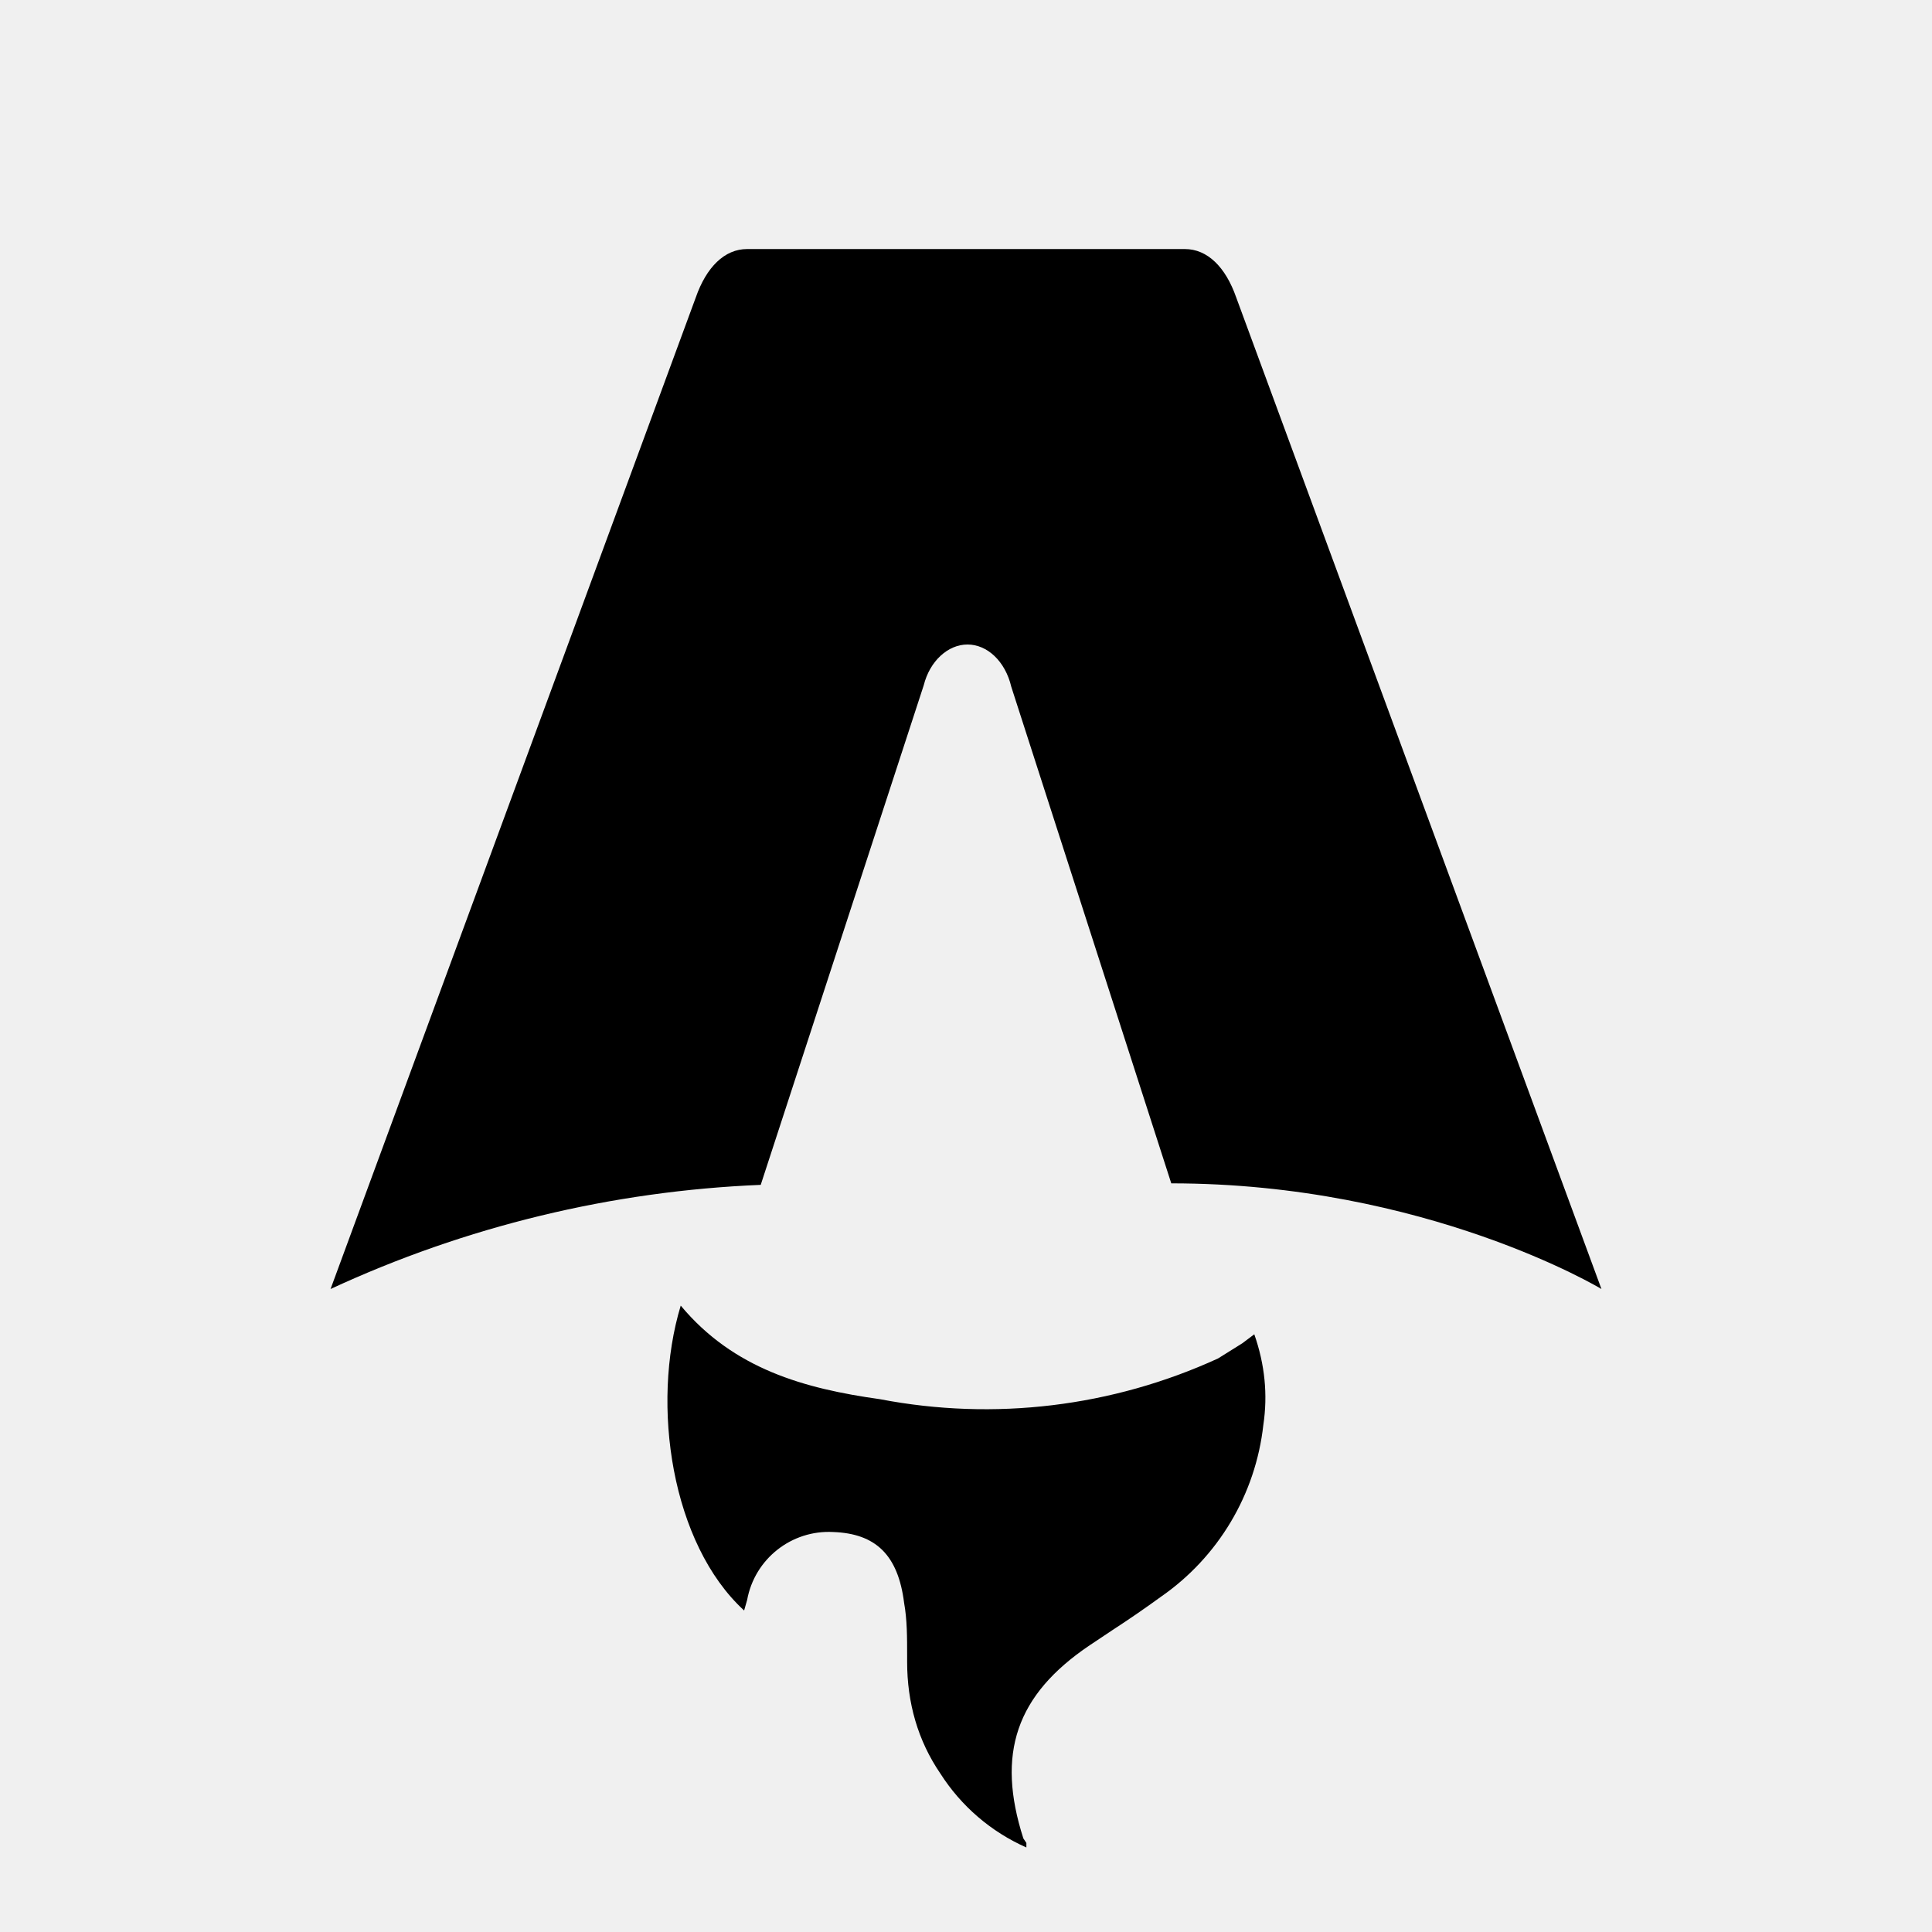
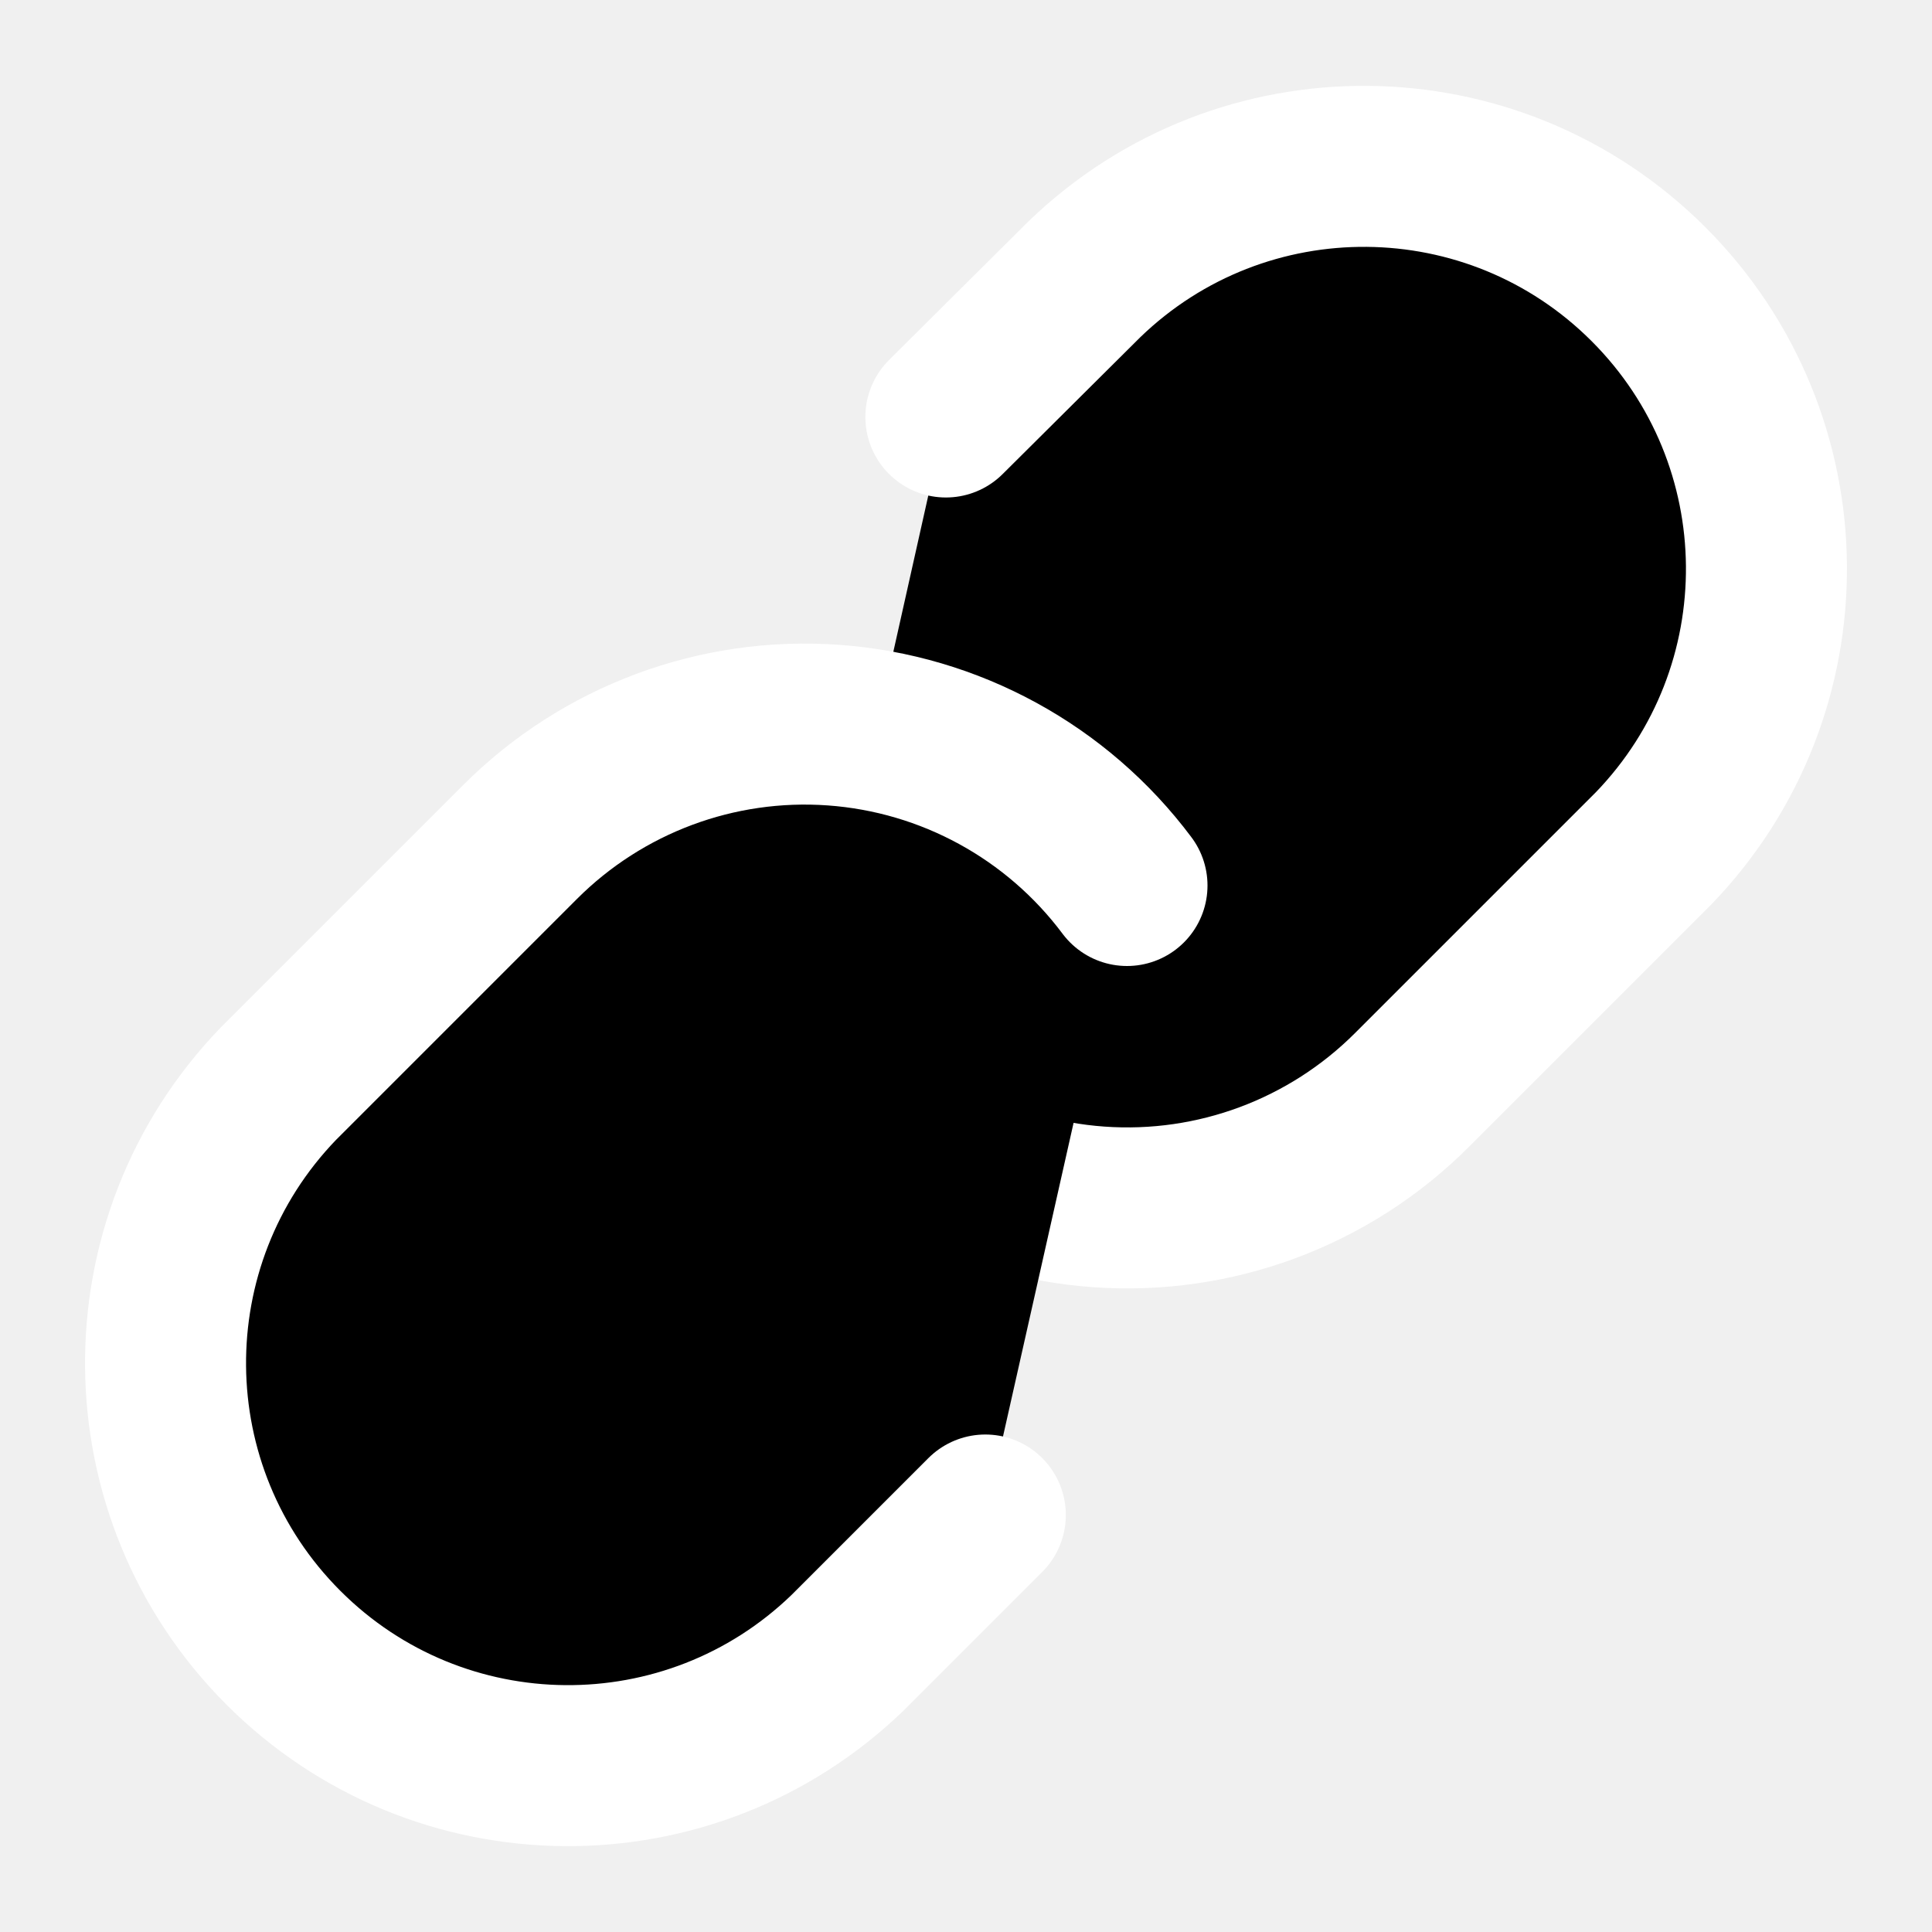
- <svg xmlns="http://www.w3.org/2000/svg" fill="none" viewBox="0 0 128 128">
-   <path d="M50.4 78.5a75.1 75.1 0 0 0-28.5 6.9l24.2-65.7c.7-2 1.9-3.2 3.4-3.2h29c1.5 0 2.7 1.2 3.4 3.2l24.2 65.7s-11.6-7-28.5-7L67 45.5c-.4-1.7-1.6-2.8-2.9-2.8-1.3 0-2.5 1.1-2.9 2.7L50.4 78.5Zm-1.1 28.2Zm-4.2-20.2c-2 6.6-.6 15.8 4.2 20.2a17.5 17.5 0 0 1 .2-.7 5.5 5.5 0 0 1 5.7-4.5c2.8.1 4.3 1.5 4.7 4.7.2 1.1.2 2.3.2 3.5v.4c0 2.7.7 5.2 2.2 7.4a13 13 0 0 0 5.7 4.9v-.3l-.2-.3c-1.8-5.6-.5-9.5 4.4-12.8l1.5-1a73 73 0 0 0 3.2-2.2 16 16 0 0 0 6.8-11.4c.3-2 .1-4-.6-6l-.8.6-1.6 1a37 37 0 0 1-22.4 2.7c-5-.7-9.7-2-13.2-6.2Z" />
+ <svg xmlns="http://www.w3.org/2000/svg" width="24" height="24" class="min-h-8 min-w-8" viewBox="0 0 24 24" id="link" stroke="white" stroke-width="2" stroke-linecap="round" stroke-linejoin="round">
+   <path d="M10 13a5 5 0 0 0 7.54.54l3-3a5 5 0 0 0-7.07-7.07l-1.72 1.71" />
+   <path d="M14 11a5 5 0 0 0-7.54-.54l-3 3a5 5 0 0 0 7.07 7.07l1.71-1.71" />
  <style>
-         path { fill: #000; }
-         @media (prefers-color-scheme: dark) {
-             path { fill: #FFF; }
-         }
-     </style>
+     #link {
+         opacity: 0.85
+         color: white;
+     }
+   </style>
</svg>
